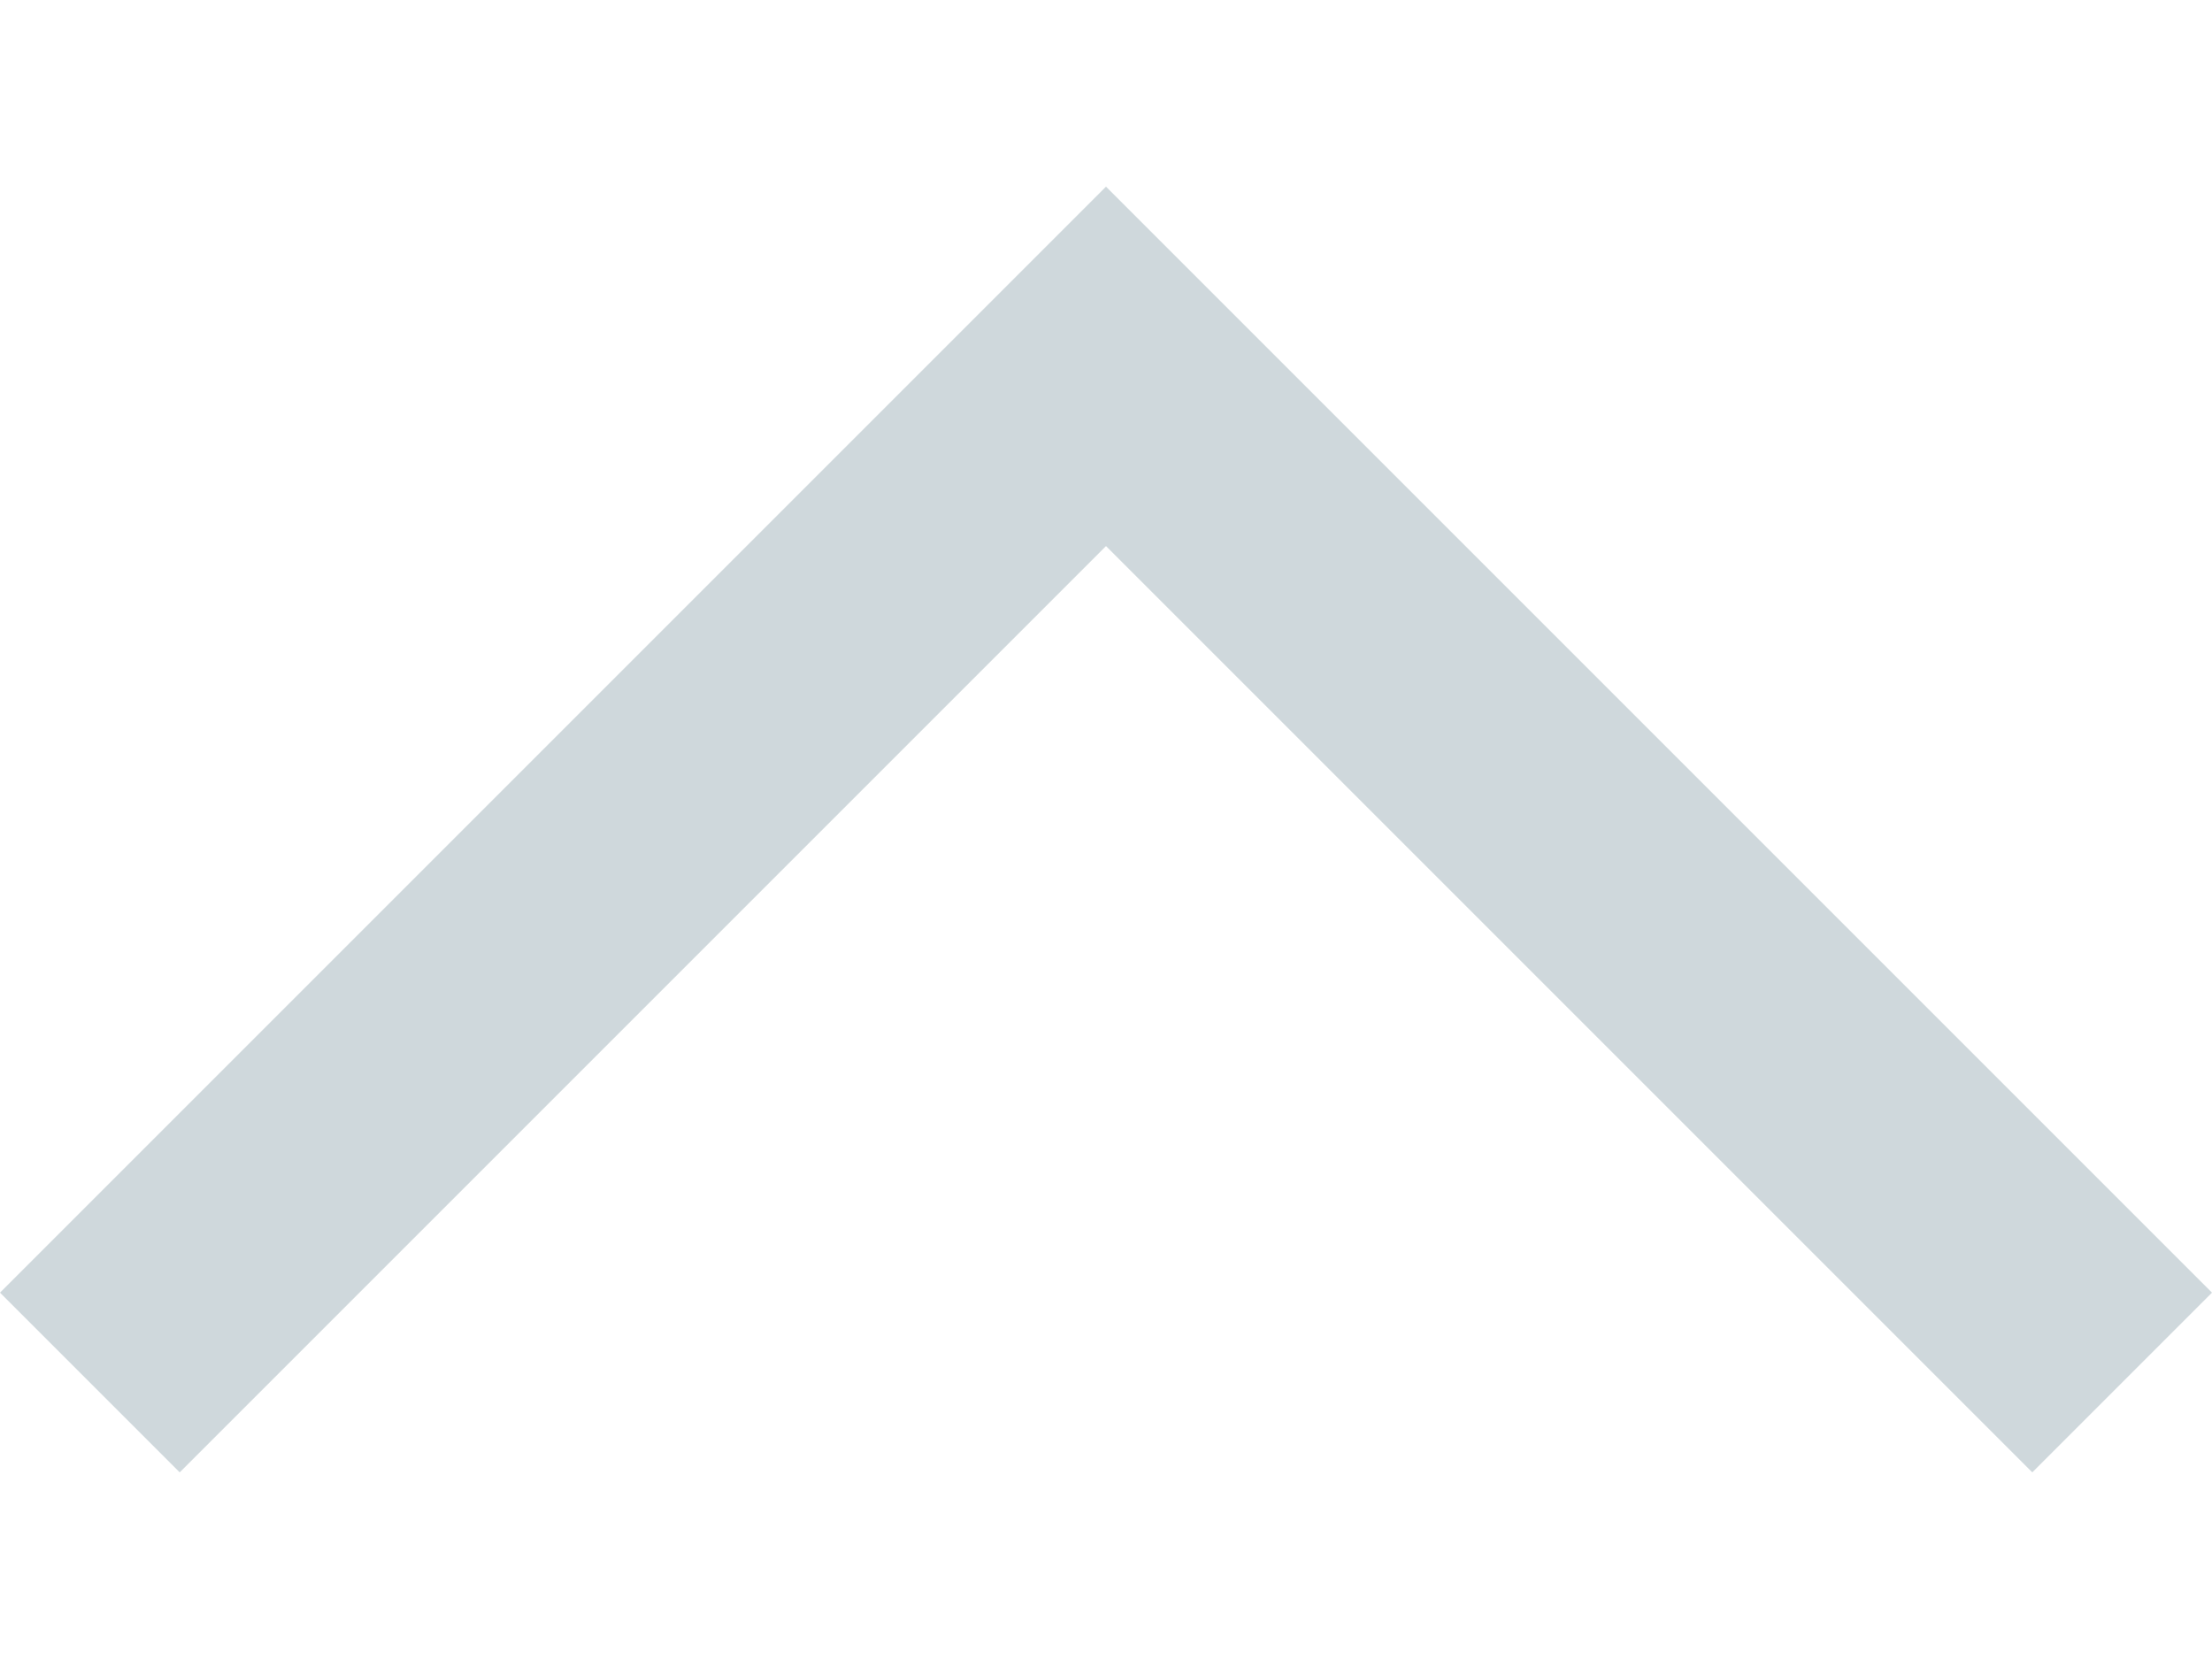
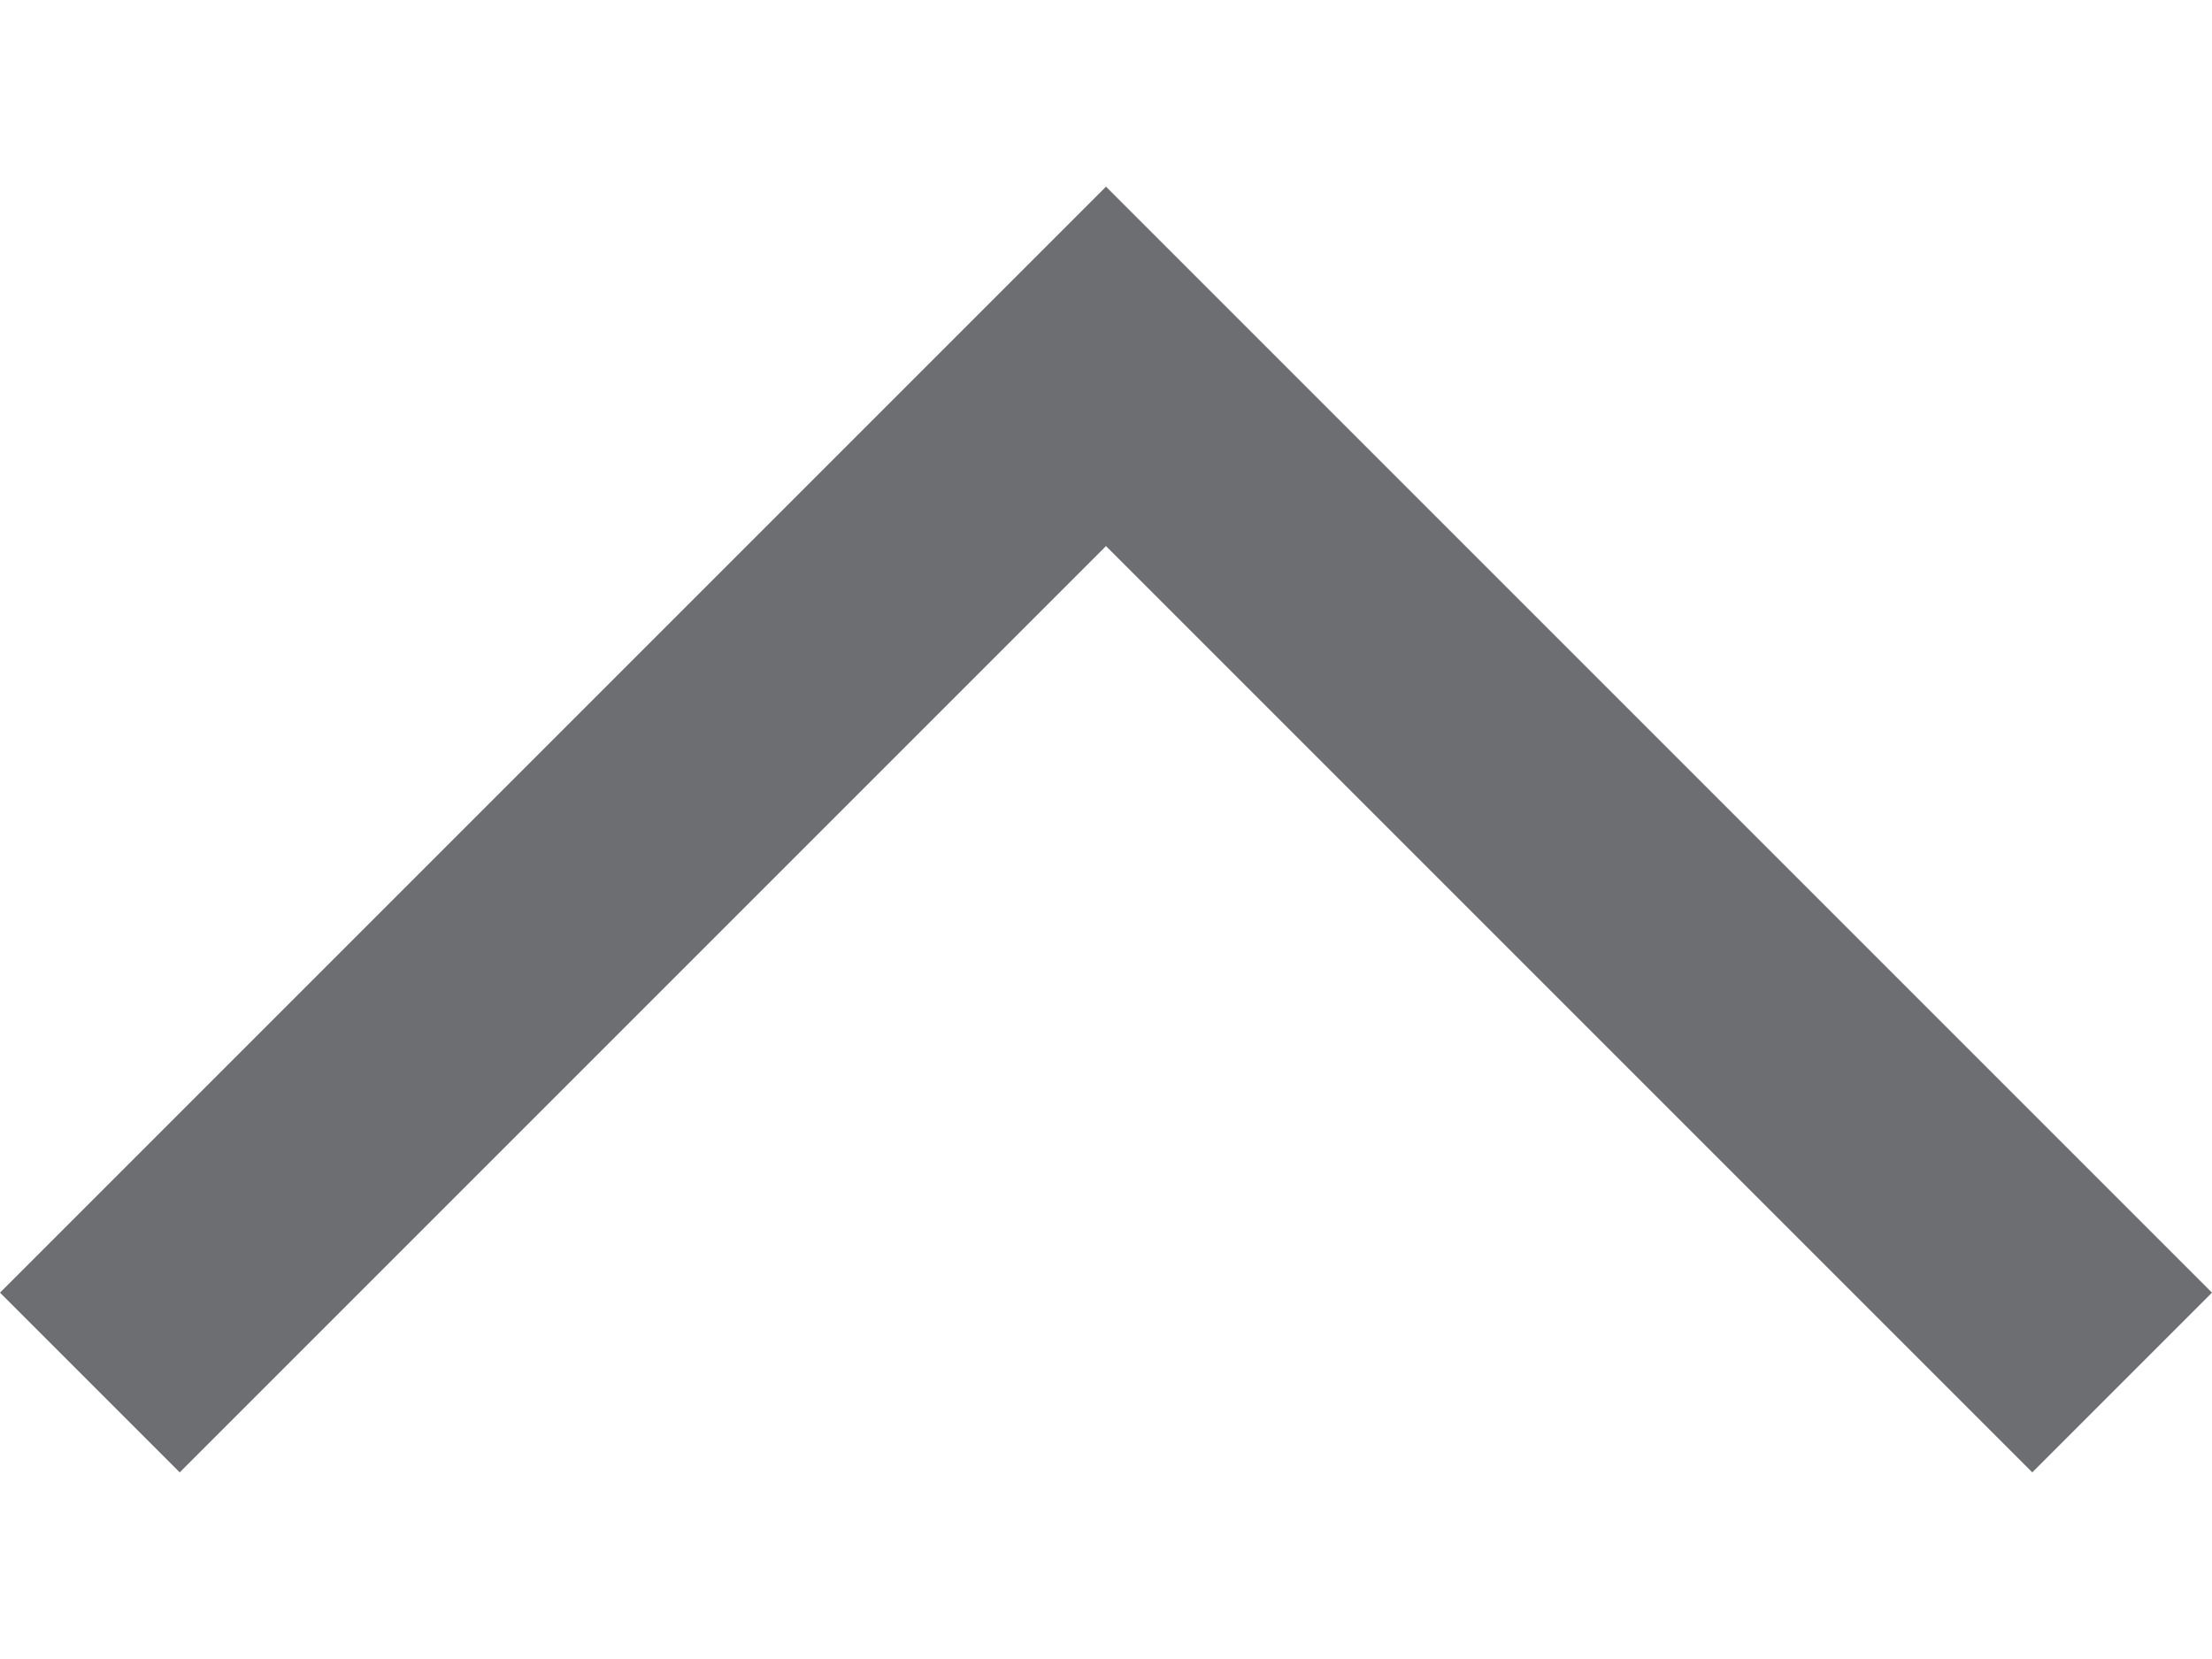
<svg xmlns="http://www.w3.org/2000/svg" width="100%" height="100%" viewBox="0 0 8 6" version="1.1">
  <g id="icon-/-8-px-/-chevron-up" stroke="none" stroke-width="1" fill="none" fill-rule="evenodd">
    <rect id="Rectangle" x="0" y="0" width="8" height="6" />
-     <polygon id="Path-Copy-13" fill="#CFD8DC" fill-rule="nonzero" transform="translate(4, 3) rotate(180) translate(-4, -3) " points="7.35 0.675 8 1.325 4 5.325 0 1.325 0.65 0.675 4 4.025" />
+     <polygon id="Path-Copy-13" fill="#6D6E71" fill-rule="nonzero" transform="translate(4, 3) rotate(180) translate(-4, -3) " points="7.35 0.675 8 1.325 4 5.325 0 1.325 0.65 0.675 4 4.025" />
  </g>
</svg>
